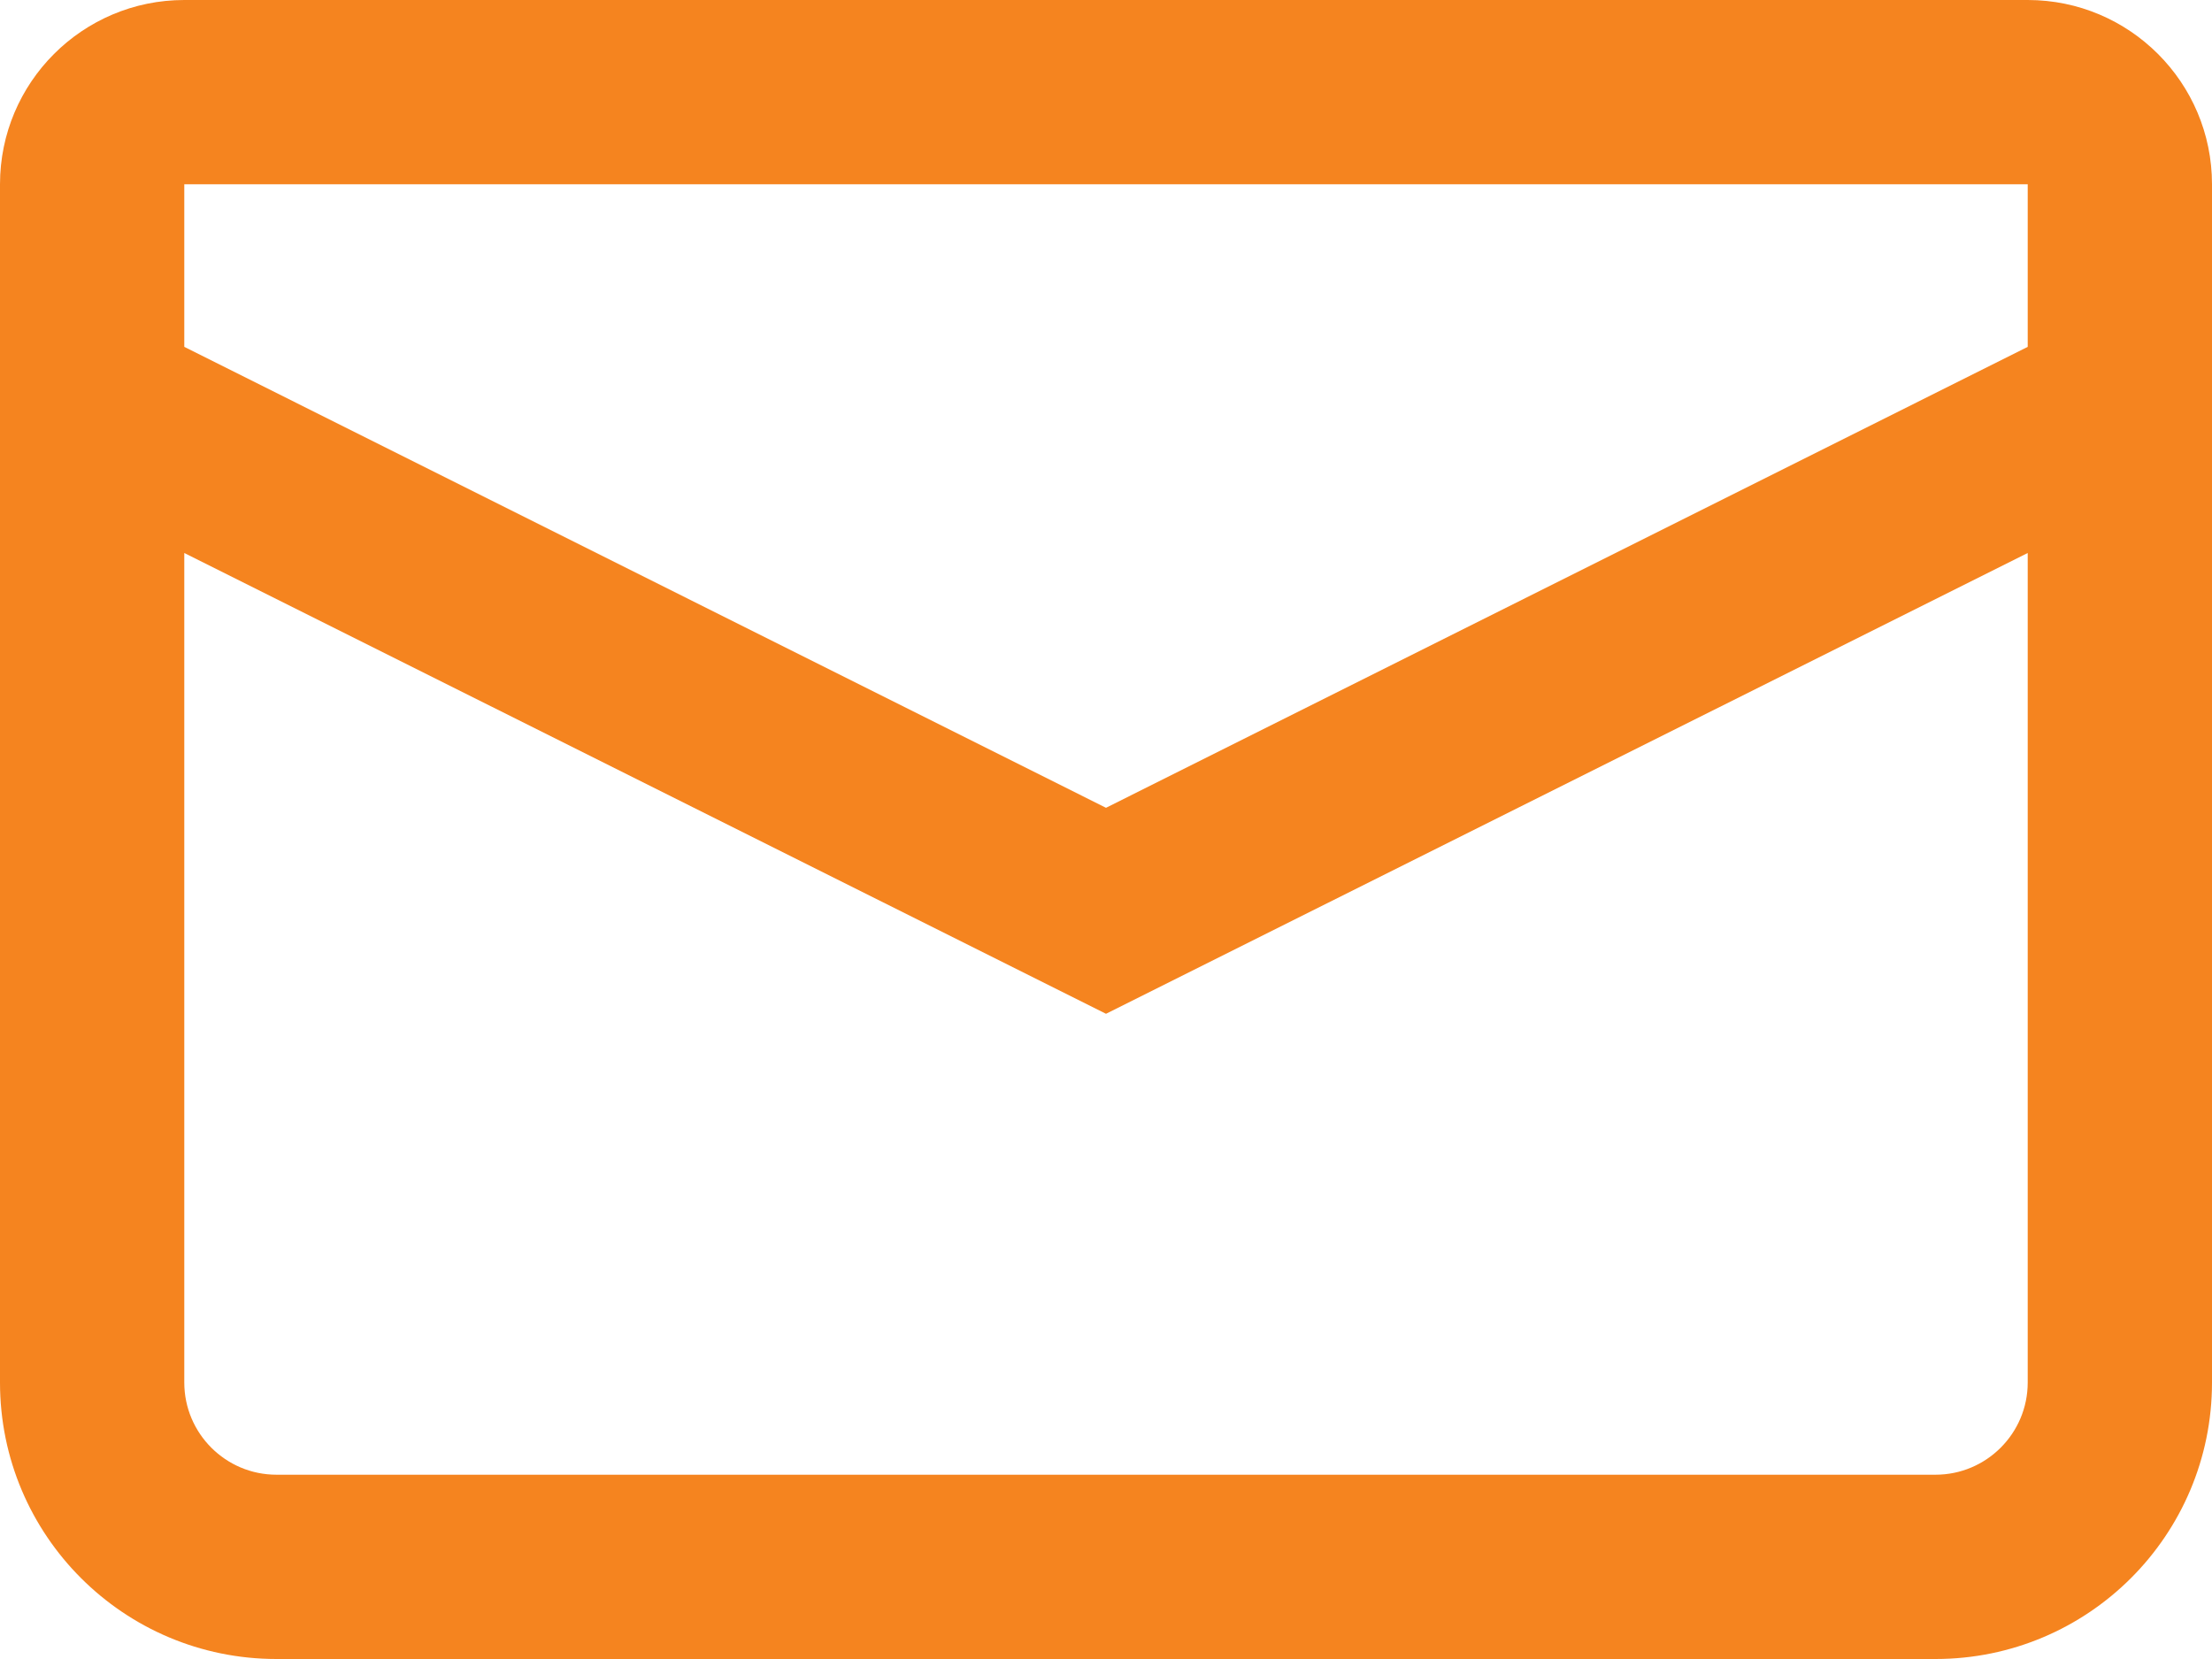
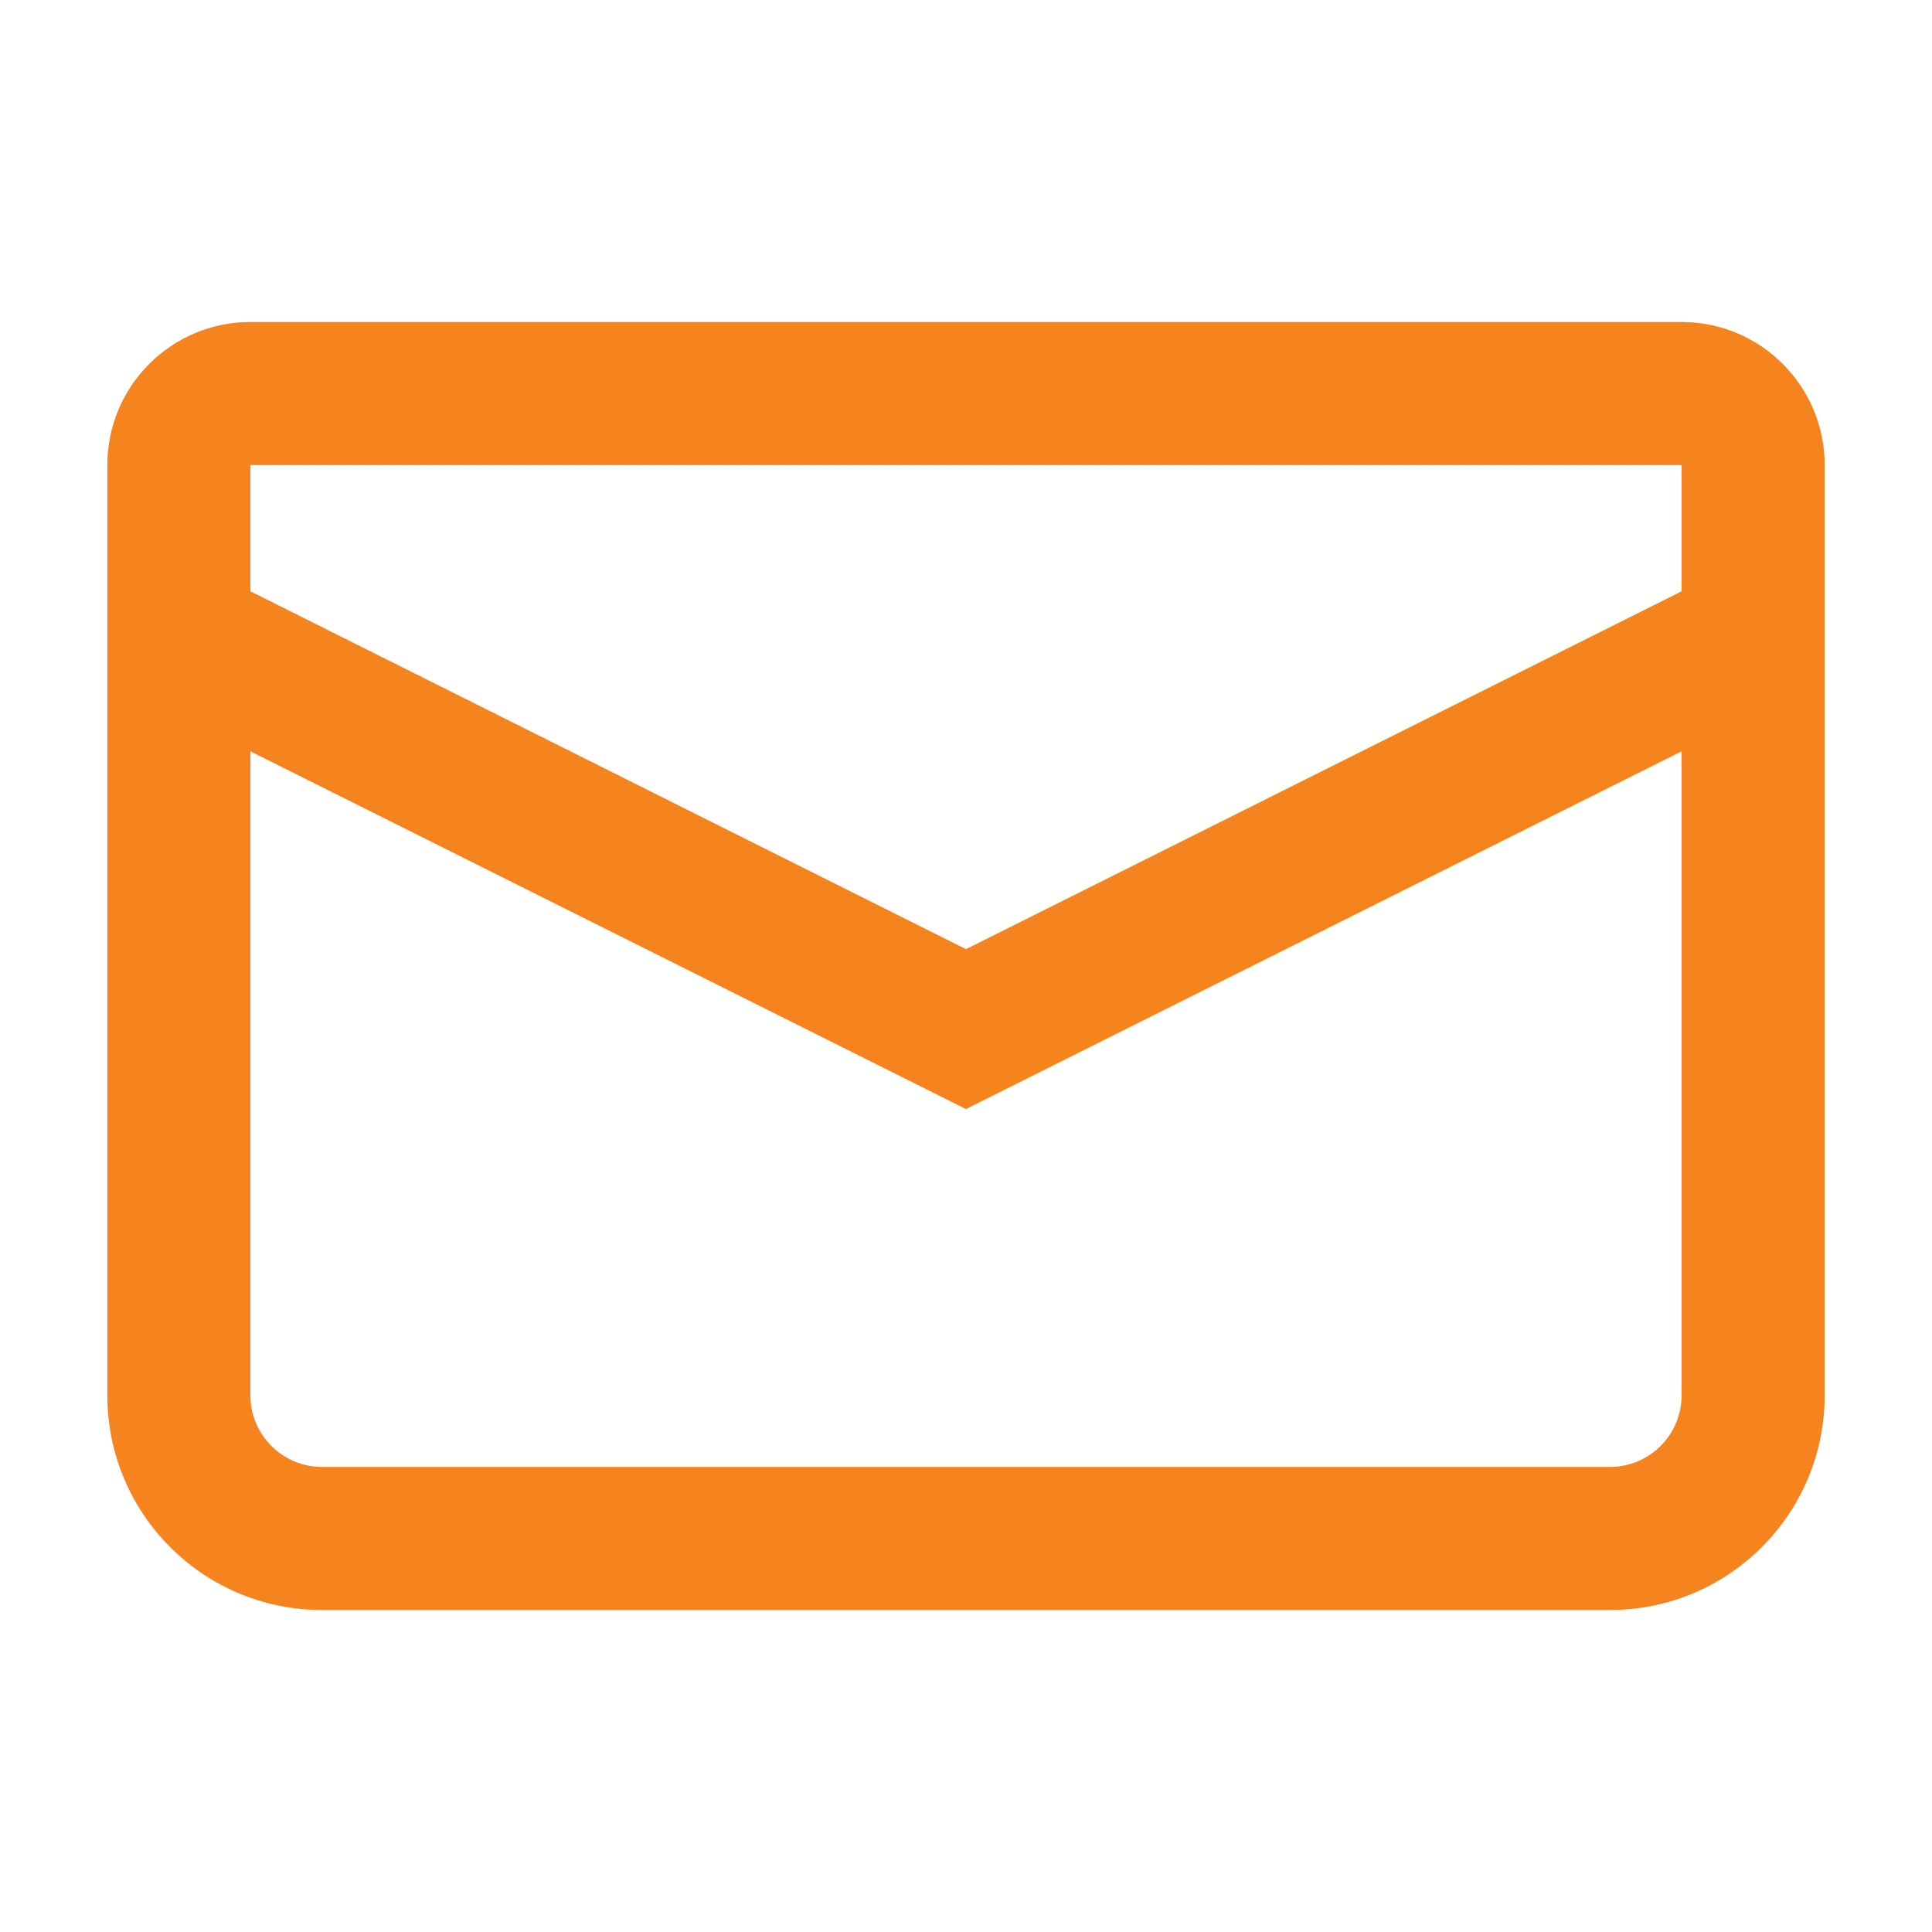
- <svg xmlns="http://www.w3.org/2000/svg" width="16" height="12" viewBox="0 0 16 12" fill="none">
-   <path fill-rule="evenodd" clip-rule="evenodd" d="M1.333 1.333H14.667V2.509L8 5.843L1.333 2.509V1.333ZM0 1.333C0 0.597 0.597 0 1.333 0H14.667C15.403 0 16 0.597 16 1.333V3.333V10C16 11.105 15.105 12 14 12H2C0.895 12 0 11.105 0 10V3.333V1.333ZM1.333 4V10C1.333 10.368 1.632 10.667 2 10.667H14C14.368 10.667 14.667 10.368 14.667 10V4L8 7.333L1.333 4Z" fill="#F5841F" />
+ <svg xmlns="http://www.w3.org/2000/svg" width="18" height="18" viewBox="0 0 18 18" fill="none">
+   <path fill-rule="evenodd" clip-rule="evenodd" d="M2.333 4.333H15.667V5.509L9 8.843L2.333 5.509V4.333ZM1 4.333C1 3.597 1.597 3 2.333 3H15.667C16.403 3 17 3.597 17 4.333V6.333V13C17 14.105 16.105 15 15 15H3C1.895 15 1 14.105 1 13V6.333V4.333ZM2.333 7V13C2.333 13.368 2.632 13.667 3 13.667H15C15.368 13.667 15.667 13.368 15.667 13V7L9 10.333L2.333 7Z" fill="#F5841F" />
</svg>
